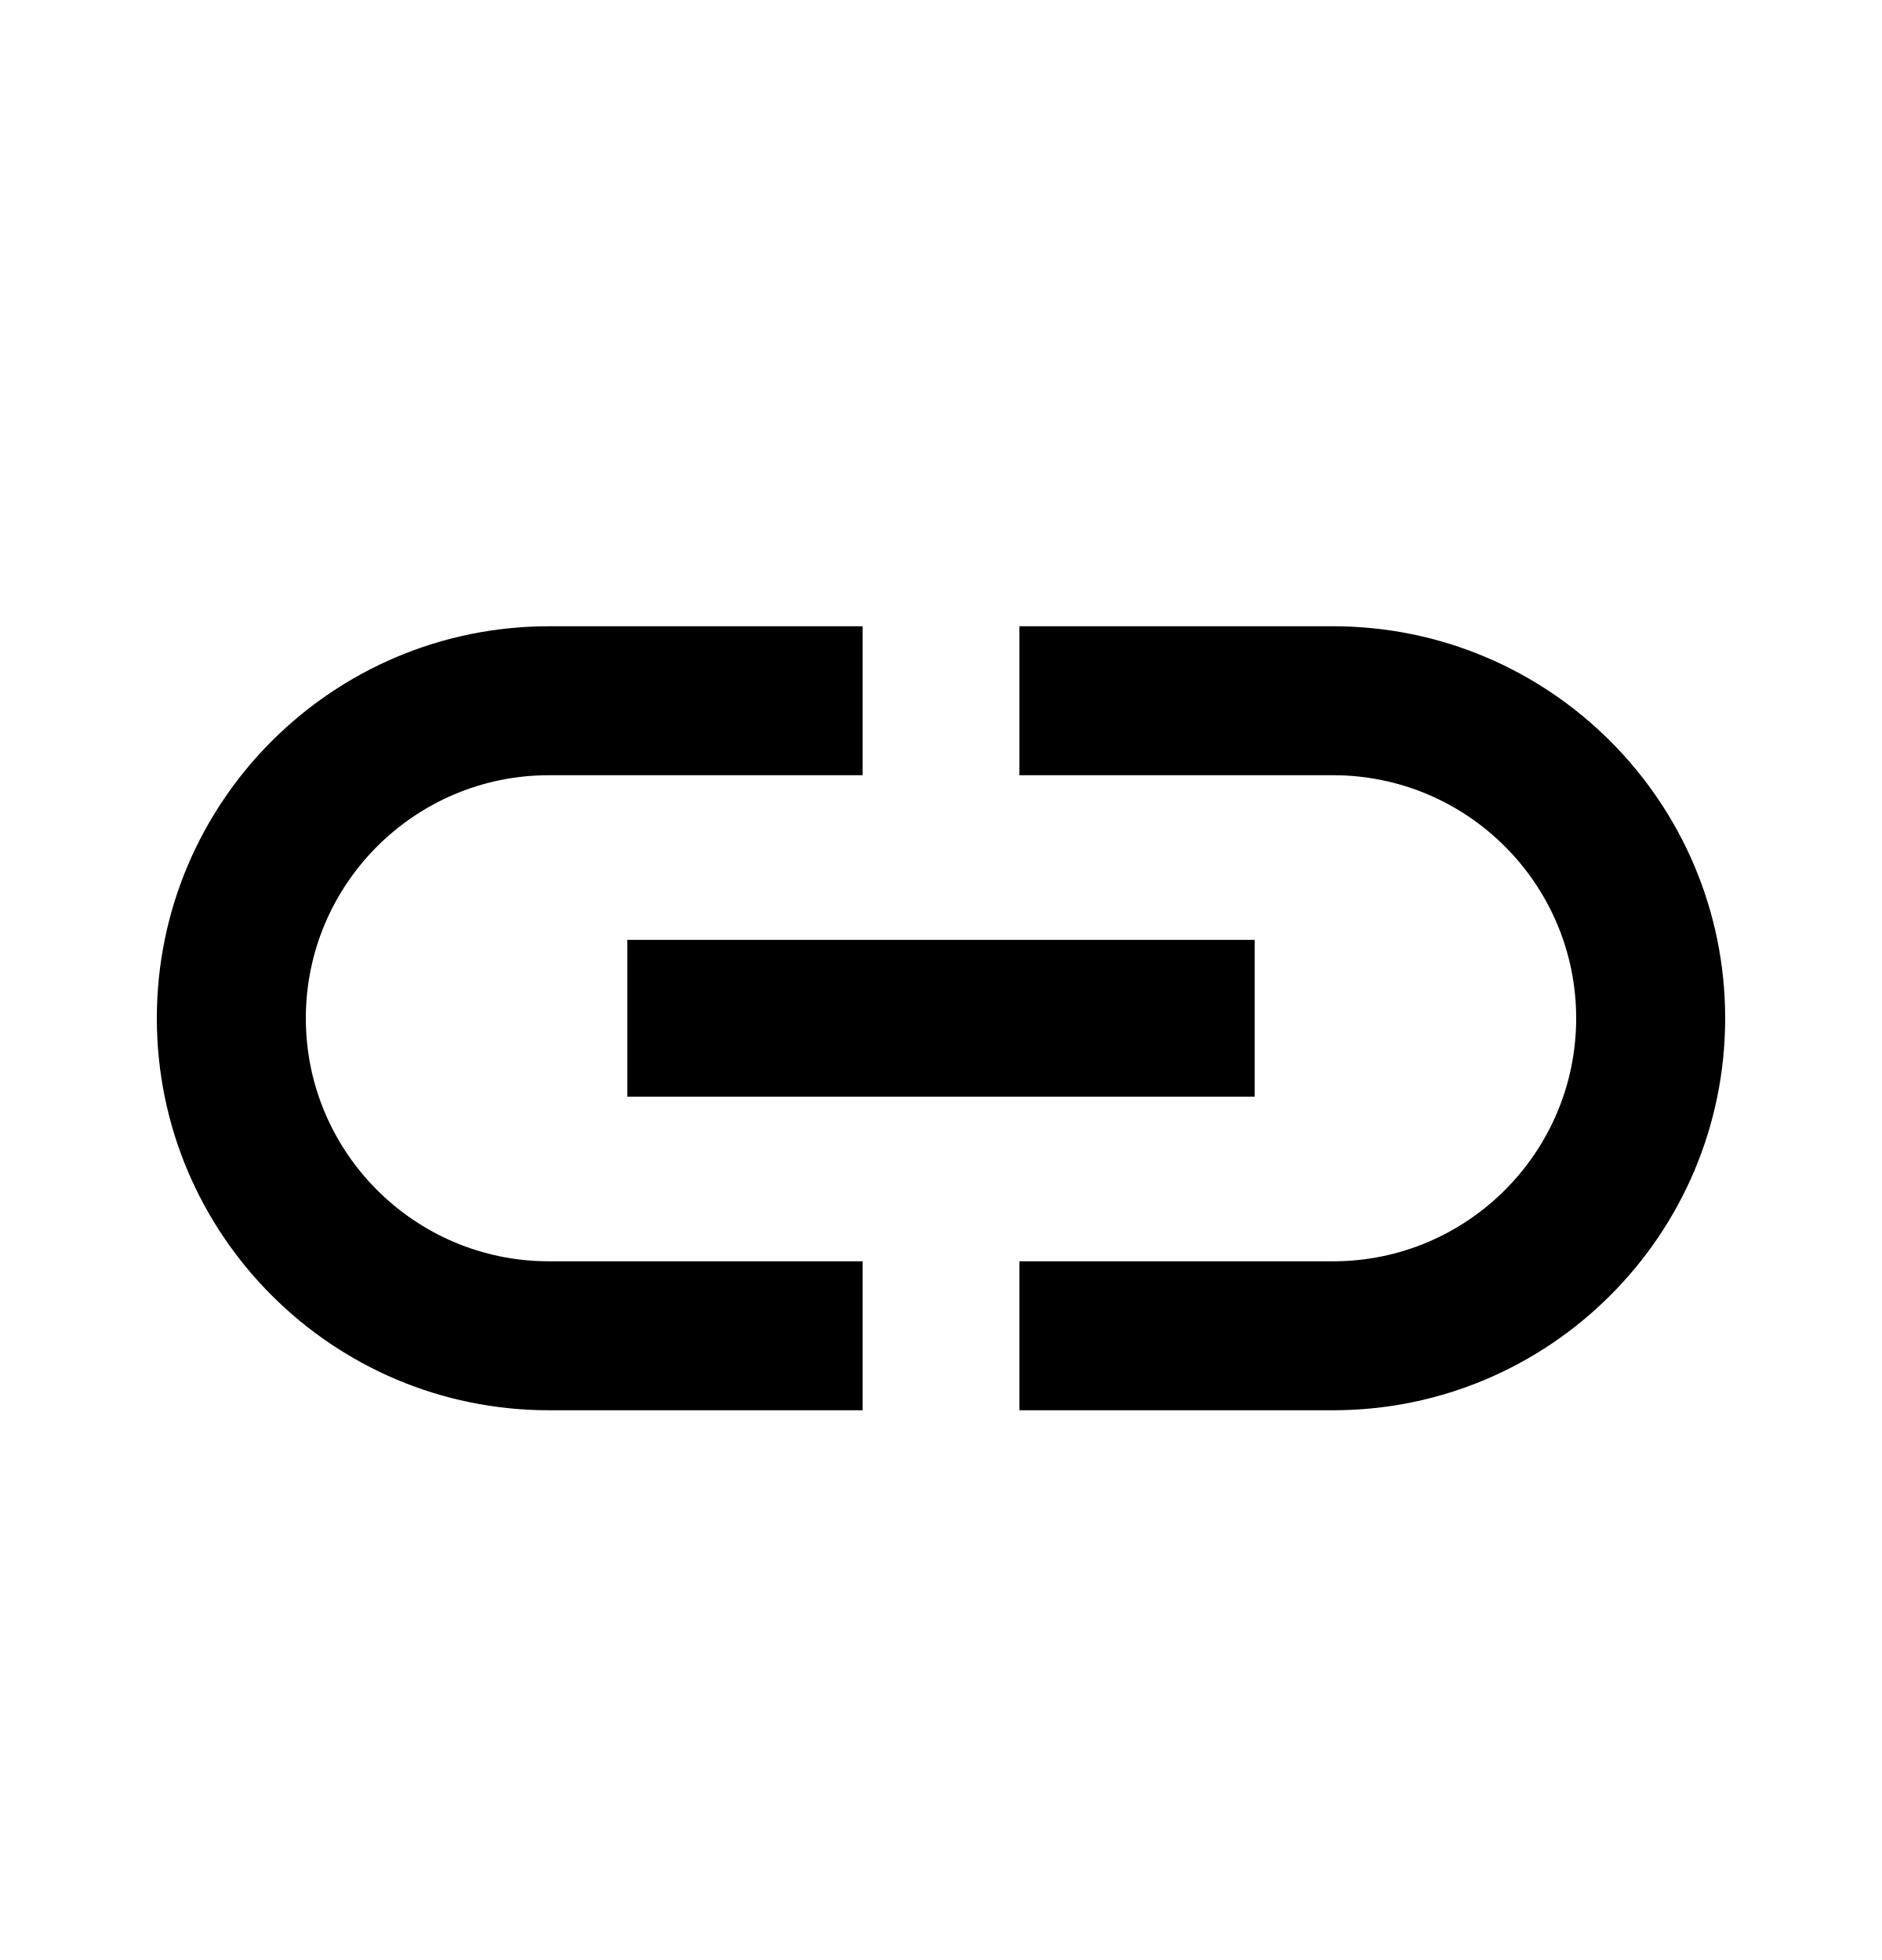
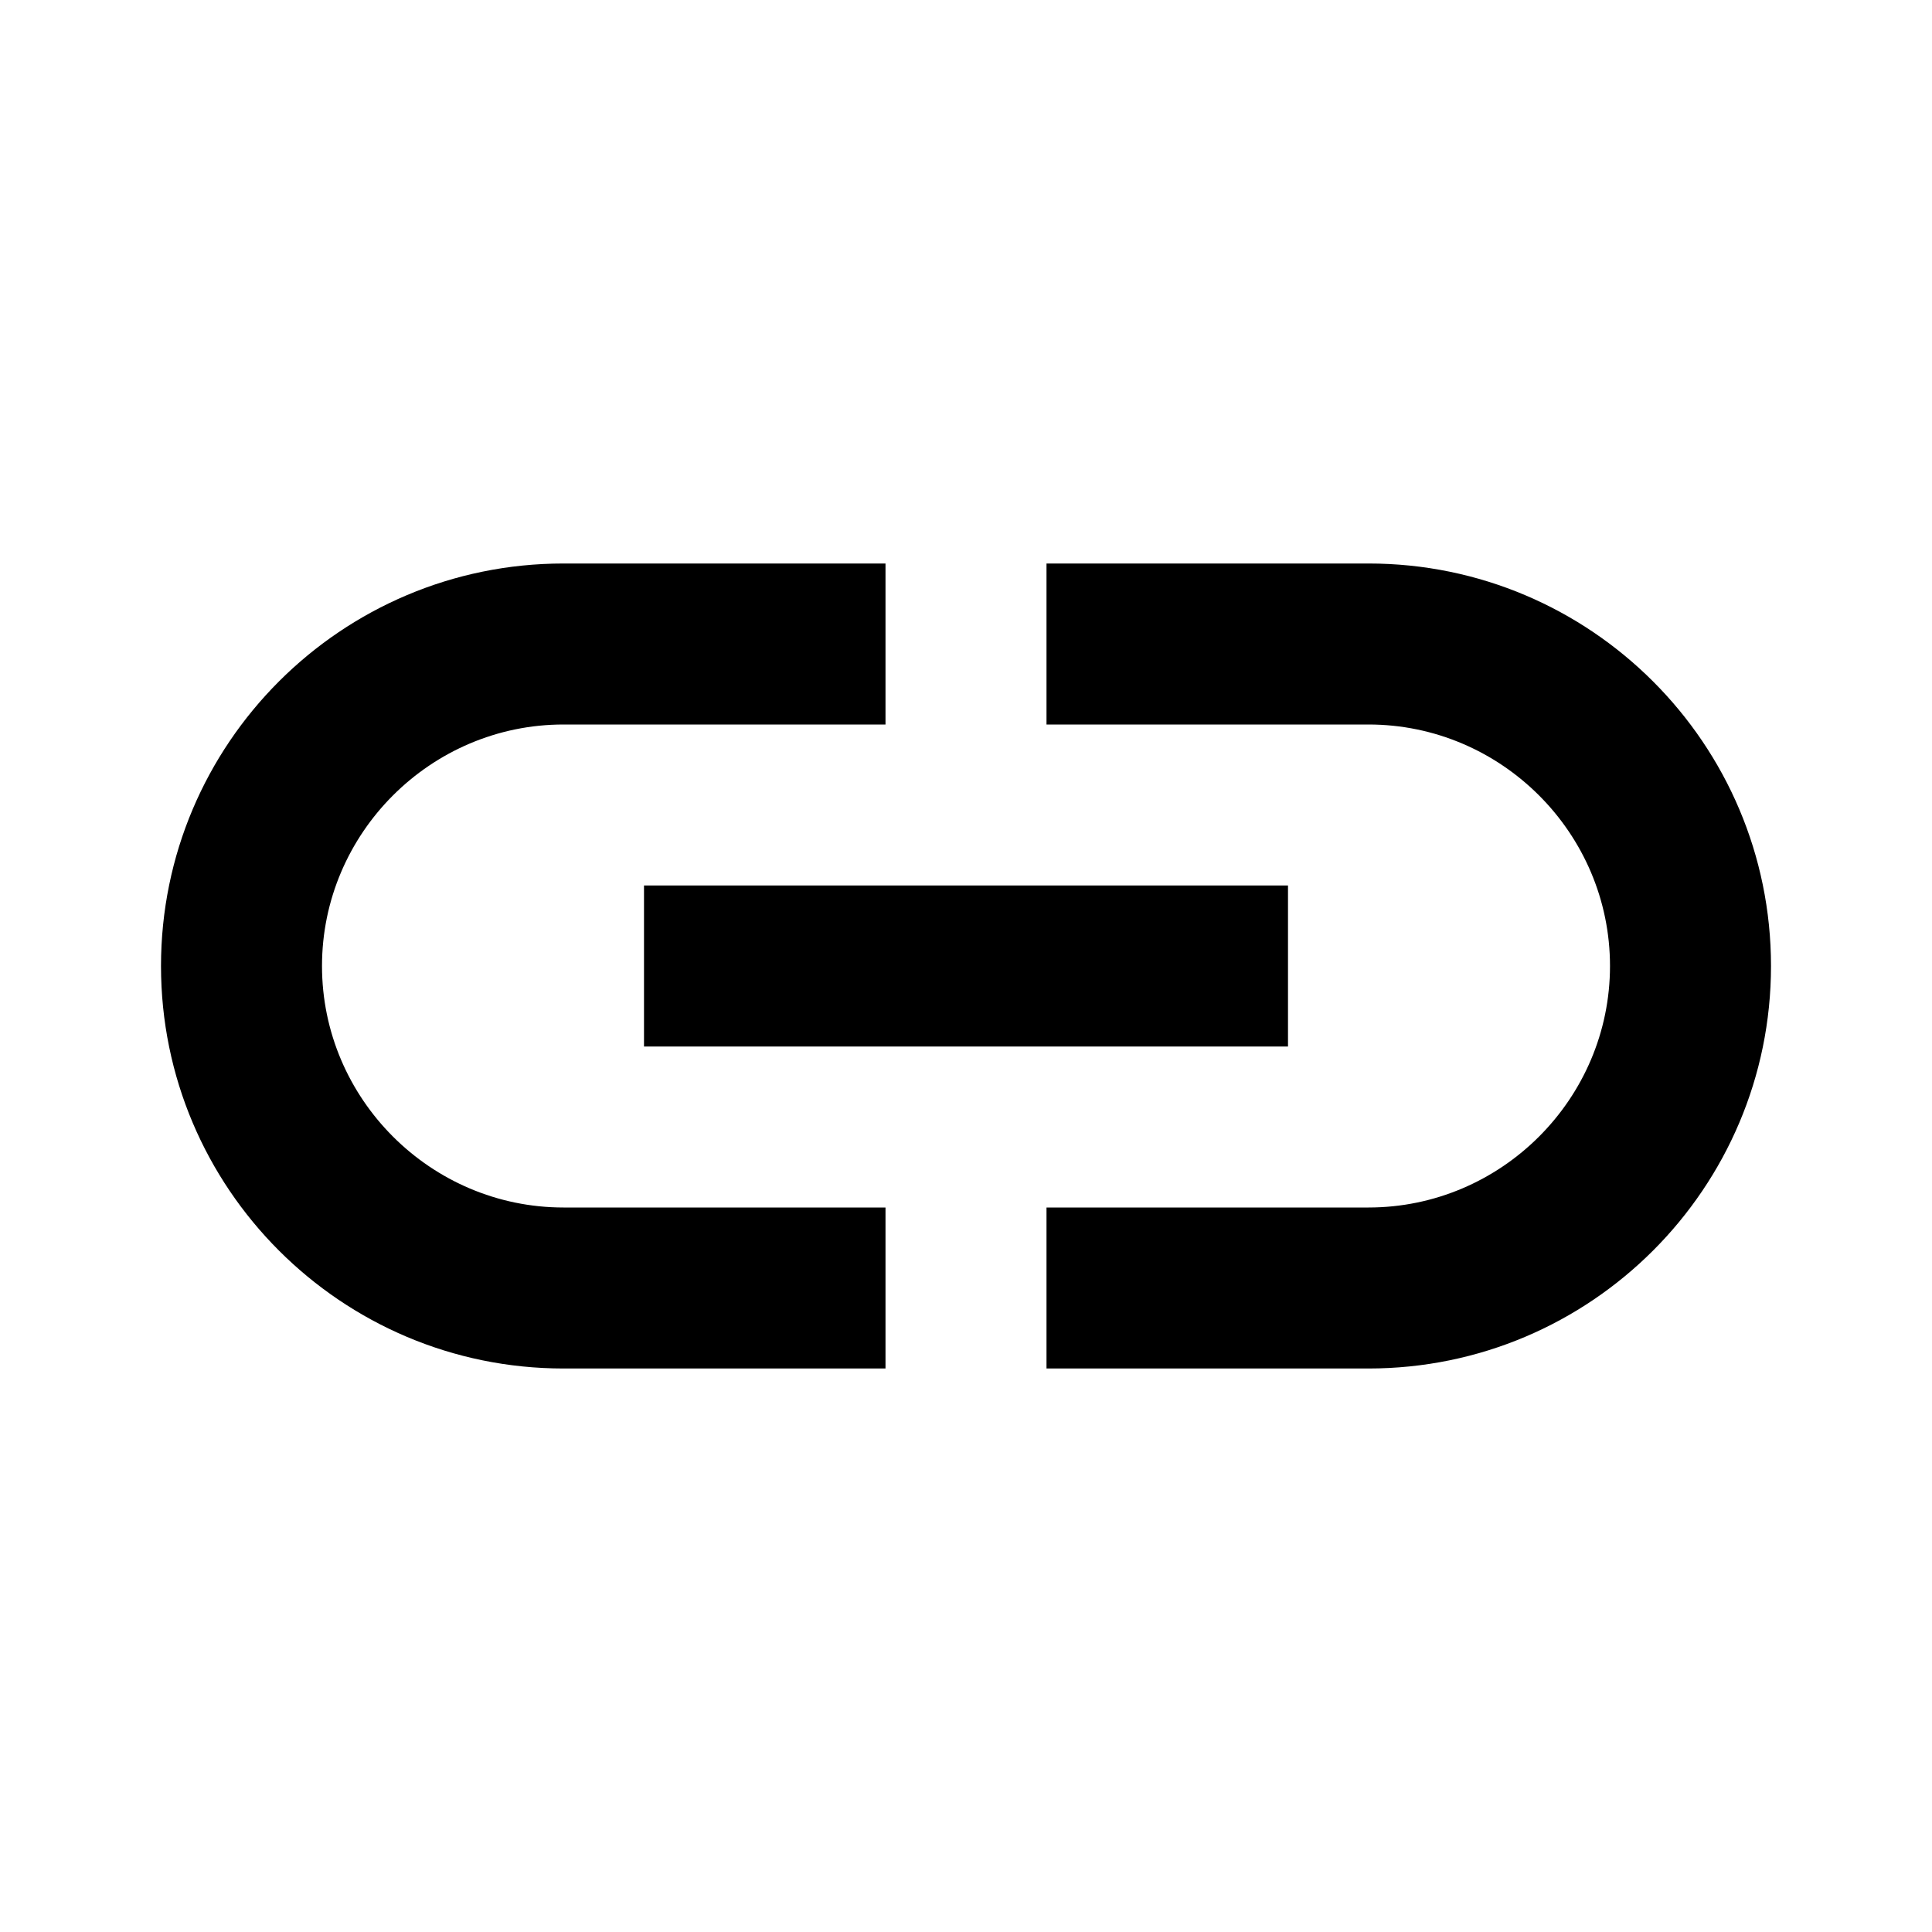
- <svg xmlns="http://www.w3.org/2000/svg" id="link" width="24" height="25" viewBox="0 0 24 25" fill="none">
-   <path d="M3.9 12.988C3.9 11.278 5.29 9.888 7 9.888H11V7.988H7C4.24 7.988 2 10.228 2 12.988C2 15.748 4.24 17.988 7 17.988H11V16.088H7C5.29 16.088 3.9 14.698 3.9 12.988ZM8 13.988H16V11.988H8V13.988ZM17 7.988H13V9.888H17C18.71 9.888 20.1 11.278 20.1 12.988C20.1 14.698 18.71 16.088 17 16.088H13V17.988H17C19.76 17.988 22 15.748 22 12.988C22 10.228 19.76 7.988 17 7.988Z" fill="currentColor" />
+ <svg xmlns="http://www.w3.org/2000/svg" id="link" width="24" height="24" viewBox="0 0 24 24" fill="none">
+   <path d="M17 7H13V9H17C18.65 9 20 10.35 20 12C20 13.65 18.65 15 17 15H13V17H17C19.76 17 22 14.76 22 12C22 9.24 19.76 7 17 7ZM11 15H7C5.35 15 4 13.65 4 12C4 10.35 5.35 9 7 9H11V7H7C4.24 7 2 9.24 2 12C2 14.76 4.24 17 7 17H11V15ZM8 11H16V13H8V11Z" fill="black" />
</svg>
